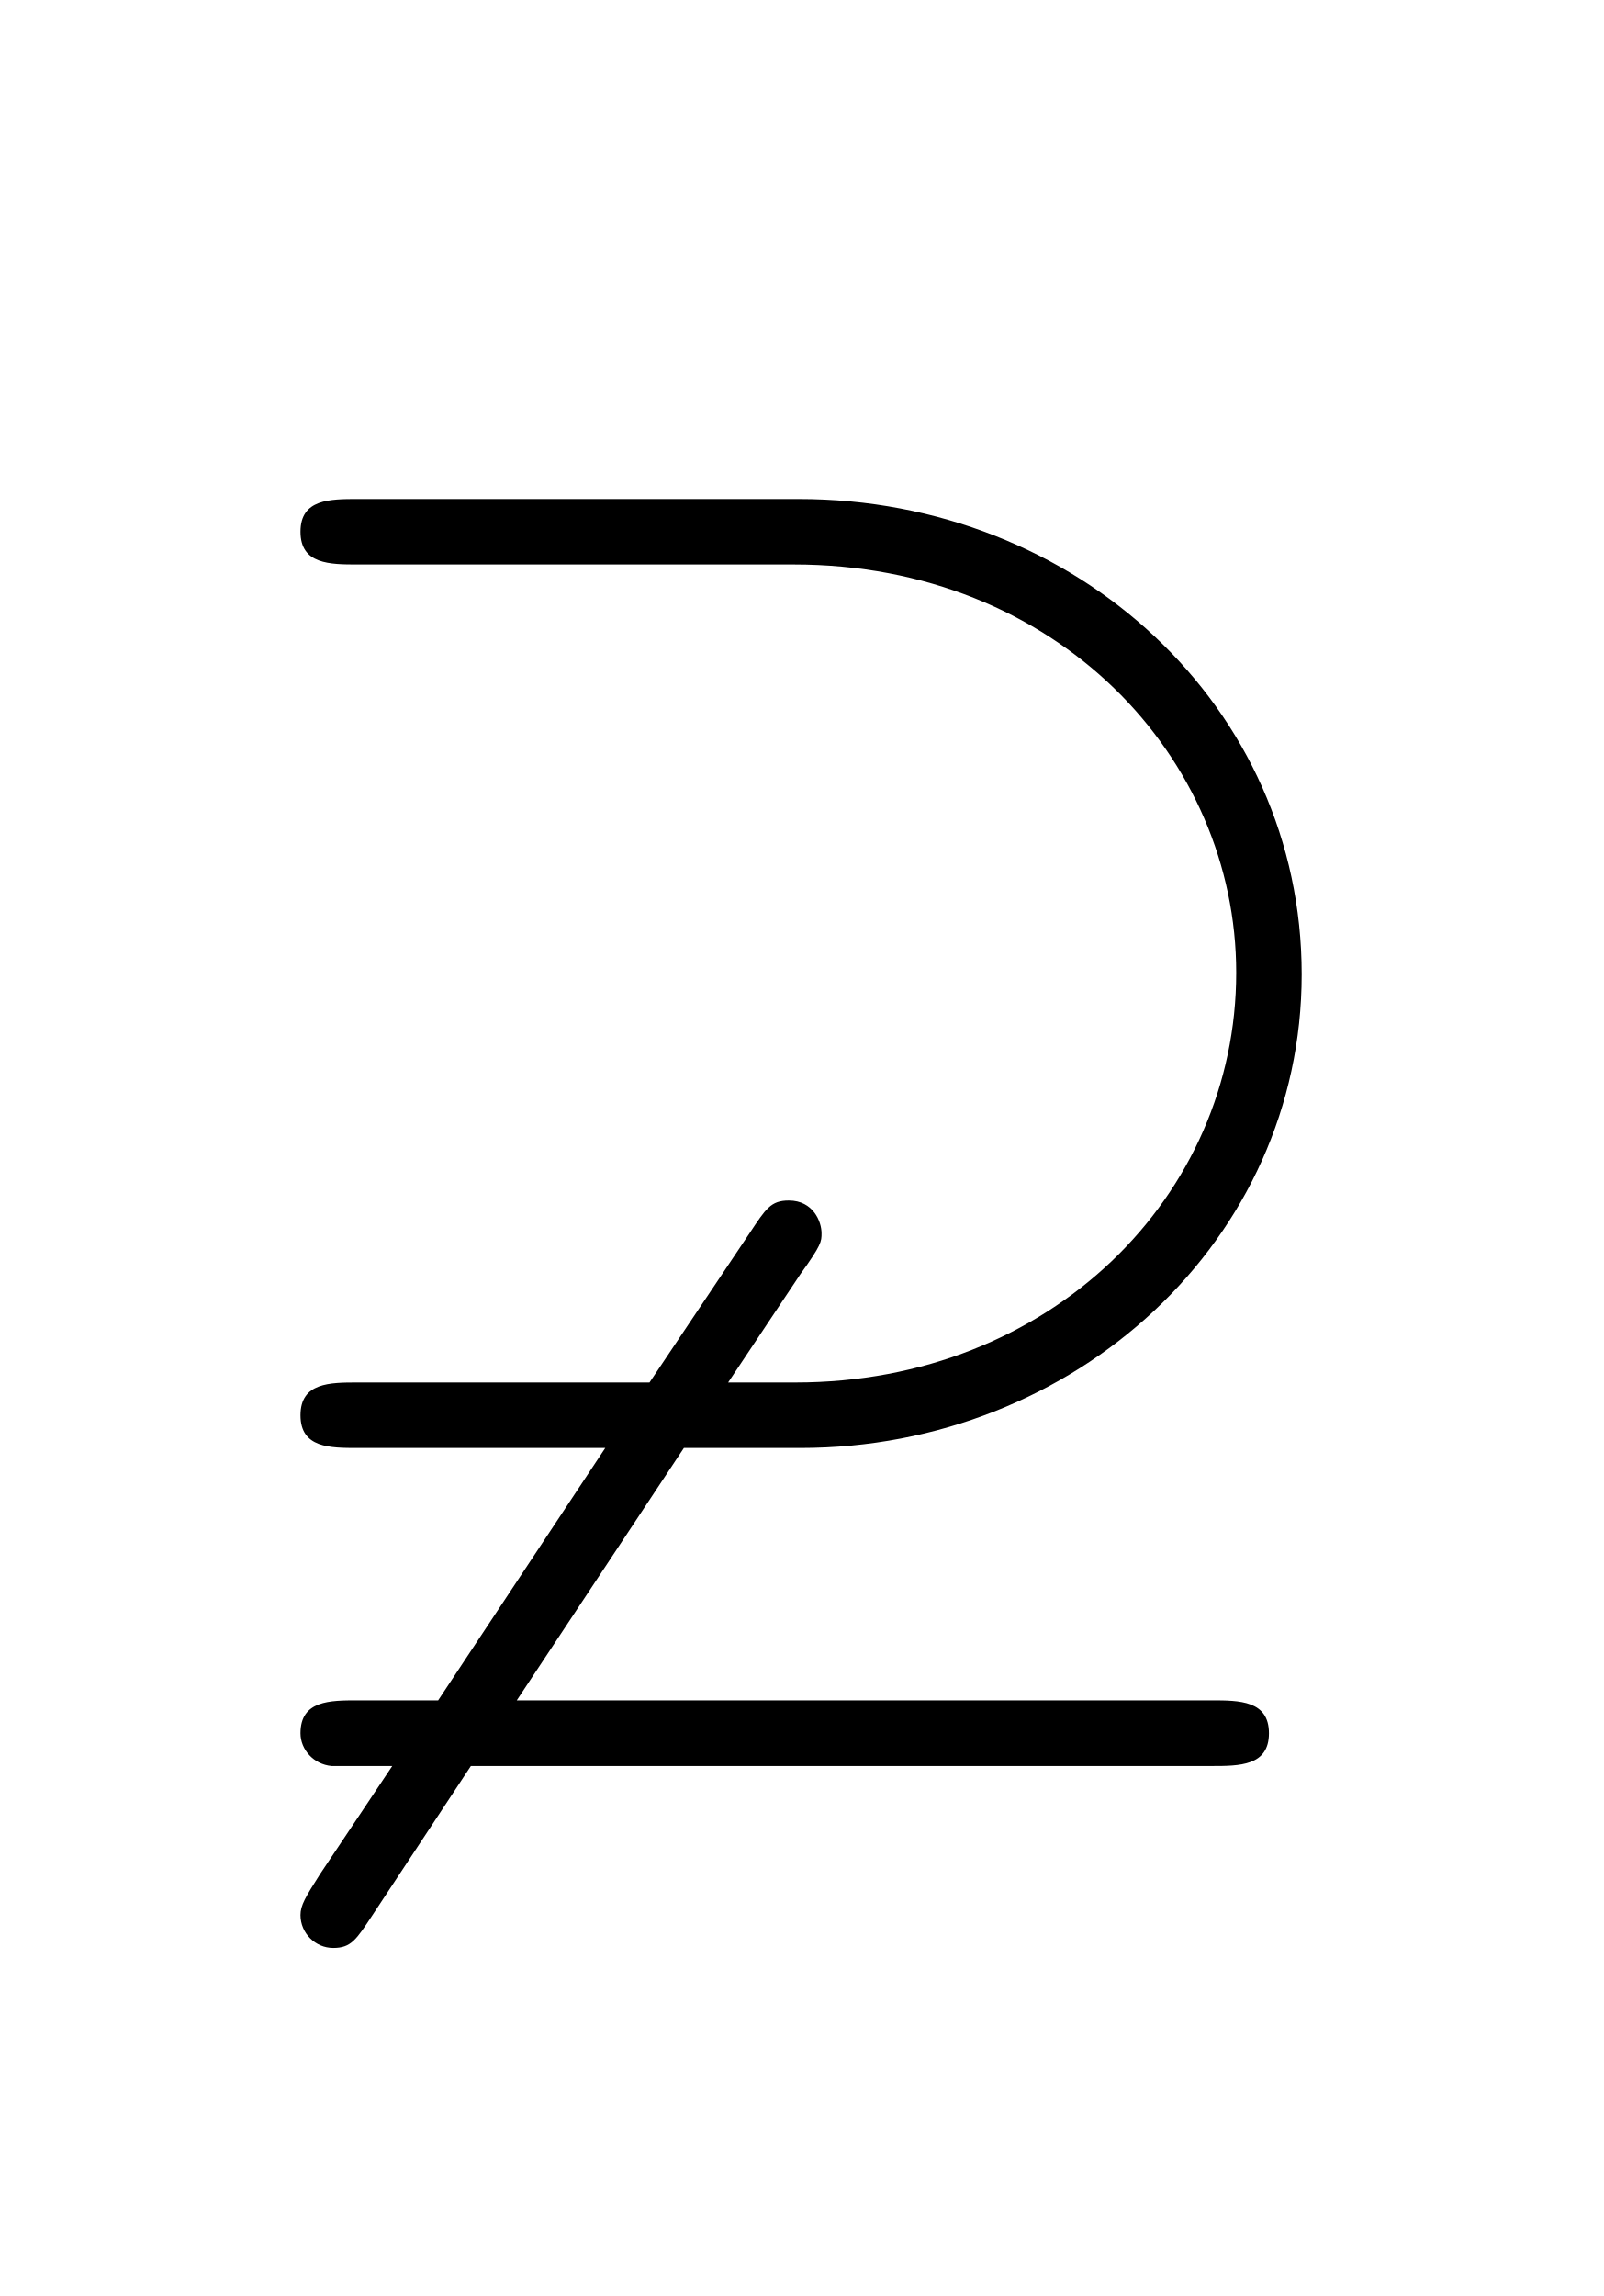
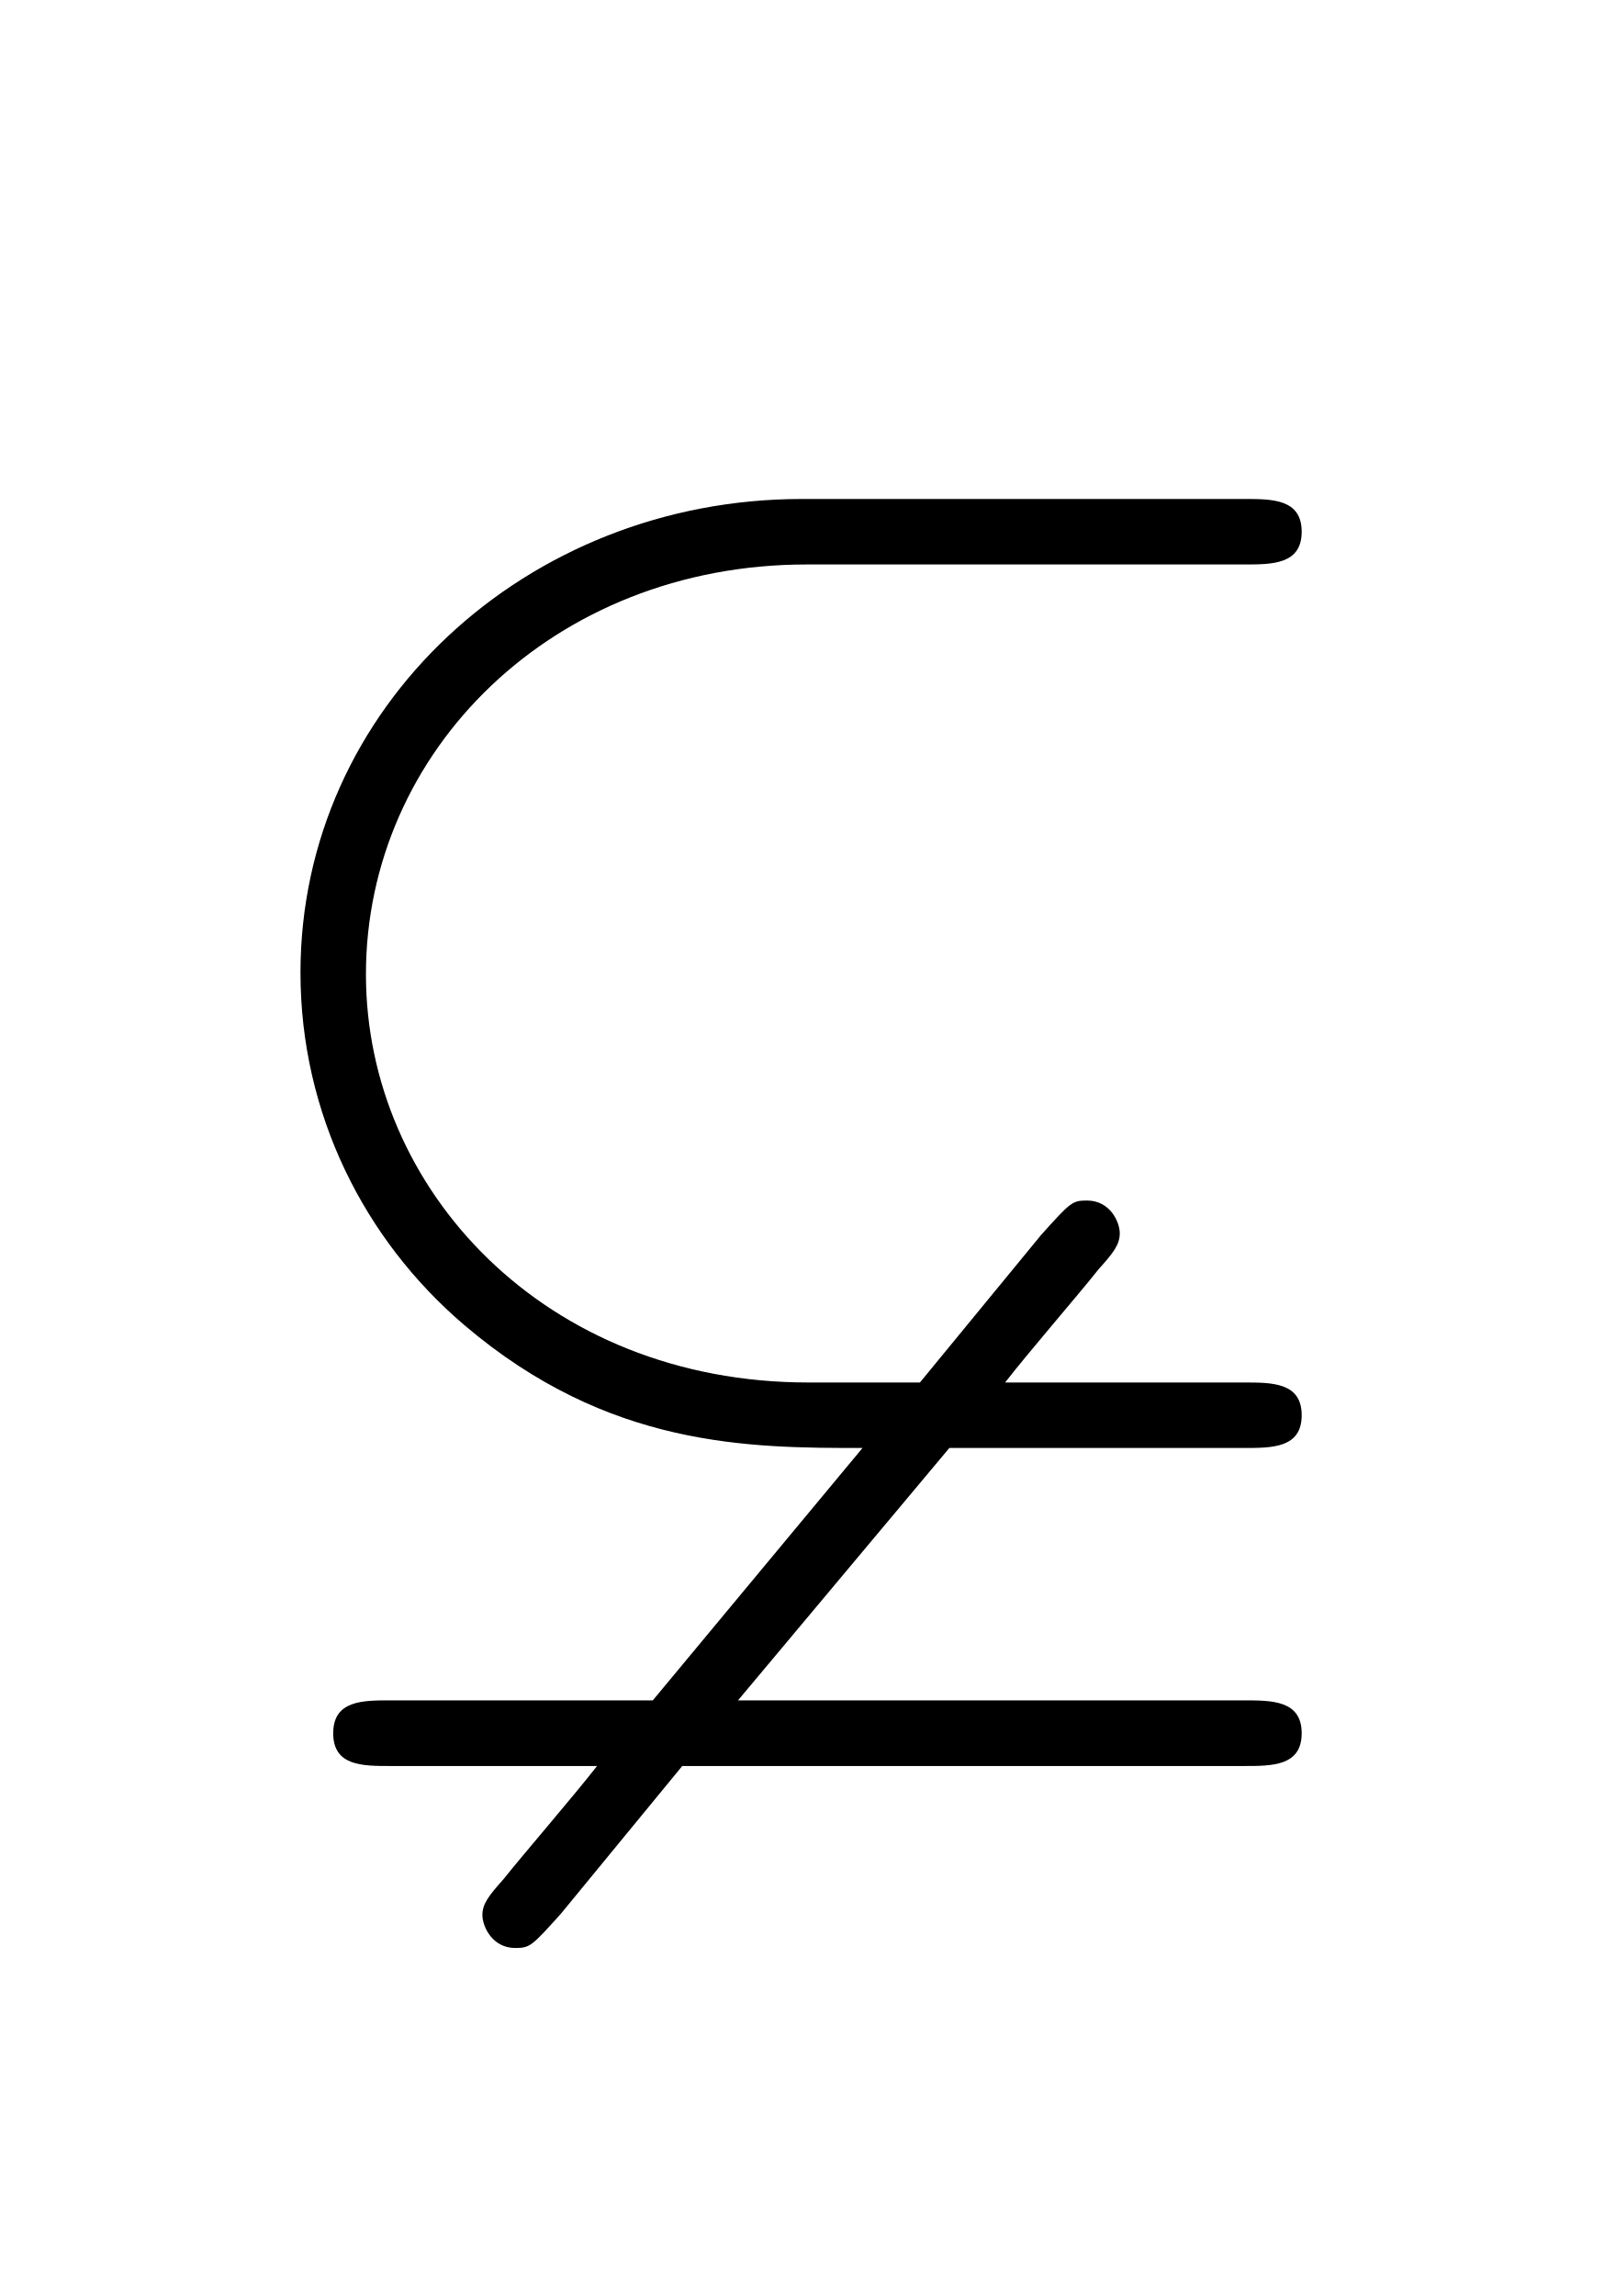
<svg xmlns="http://www.w3.org/2000/svg" xmlns:xlink="http://www.w3.org/1999/xlink" version="1.1" viewBox="-165.1 -165.1 22.354 32">
  <defs>
-     <path id="g0-33" d="M6.366 1.365C6.535 1.365 6.715 1.365 6.715 1.166S6.535 .966 6.366 .966H2.142L3.158-.568H3.866C5.539-.568 6.914-1.833 6.914-3.447C6.914-5.071 5.549-6.336 3.856-6.336H1.176C1.006-6.336 .827-6.336 .827-6.137S1.006-5.938 1.176-5.938H3.826C5.43-5.938 6.516-4.762 6.516-3.457C6.516-2.102 5.39-.966 3.836-.966H3.427L3.866-1.624C3.995-1.803 3.995-1.823 3.995-1.873C3.995-1.943 3.945-2.072 3.796-2.072C3.686-2.072 3.656-2.022 3.557-1.873L2.949-.966H1.176C1.006-.966 .827-.966 .827-.767S1.006-.568 1.176-.568H2.68L1.664 .966H1.176C1.006 .966 .827 .966 .827 1.166C.827 1.265 .907 1.355 1.016 1.365H1.385L.946 2.022C.857 2.162 .827 2.212 .827 2.271C.827 2.381 .917 2.471 1.026 2.471S1.166 2.421 1.265 2.271L1.863 1.365H6.366Z" />
+     <path id="g0-32" d="M4.772-.568H6.565C6.735-.568 6.914-.568 6.914-.767S6.735-.966 6.565-.966H5.111C5.25-1.146 5.569-1.514 5.679-1.654C5.768-1.753 5.808-1.803 5.808-1.873S5.748-2.072 5.609-2.072C5.519-2.072 5.509-2.062 5.33-1.863L4.593-.966H3.915C2.311-.966 1.225-2.142 1.225-3.447C1.225-4.802 2.361-5.938 3.905-5.938H6.565C6.735-5.938 6.914-5.938 6.914-6.137S6.735-6.336 6.565-6.336H3.875C2.202-6.336 .827-5.071 .827-3.457C.827-2.6 1.215-1.833 1.823-1.315C2.7-.568 3.557-.568 4.244-.568L2.969 .966H1.375C1.205 .966 1.026 .966 1.026 1.166S1.205 1.365 1.375 1.365H2.63C2.491 1.544 2.172 1.913 2.062 2.052C1.973 2.152 1.933 2.202 1.933 2.271S1.993 2.471 2.132 2.471C2.222 2.471 2.232 2.461 2.411 2.262L3.148 1.365H6.565C6.735 1.365 6.914 1.365 6.914 1.166S6.735 .966 6.565 .966H3.487L4.772-.568Z" />
  </defs>
  <g id="page1" transform="scale(2.293061)">
-     <use x="-71" y="-62.631" xlink:href="#g0-33" />
+     <use x="-71" y="-62.631" xlink:href="#g0-32" />
  </g>
</svg>
